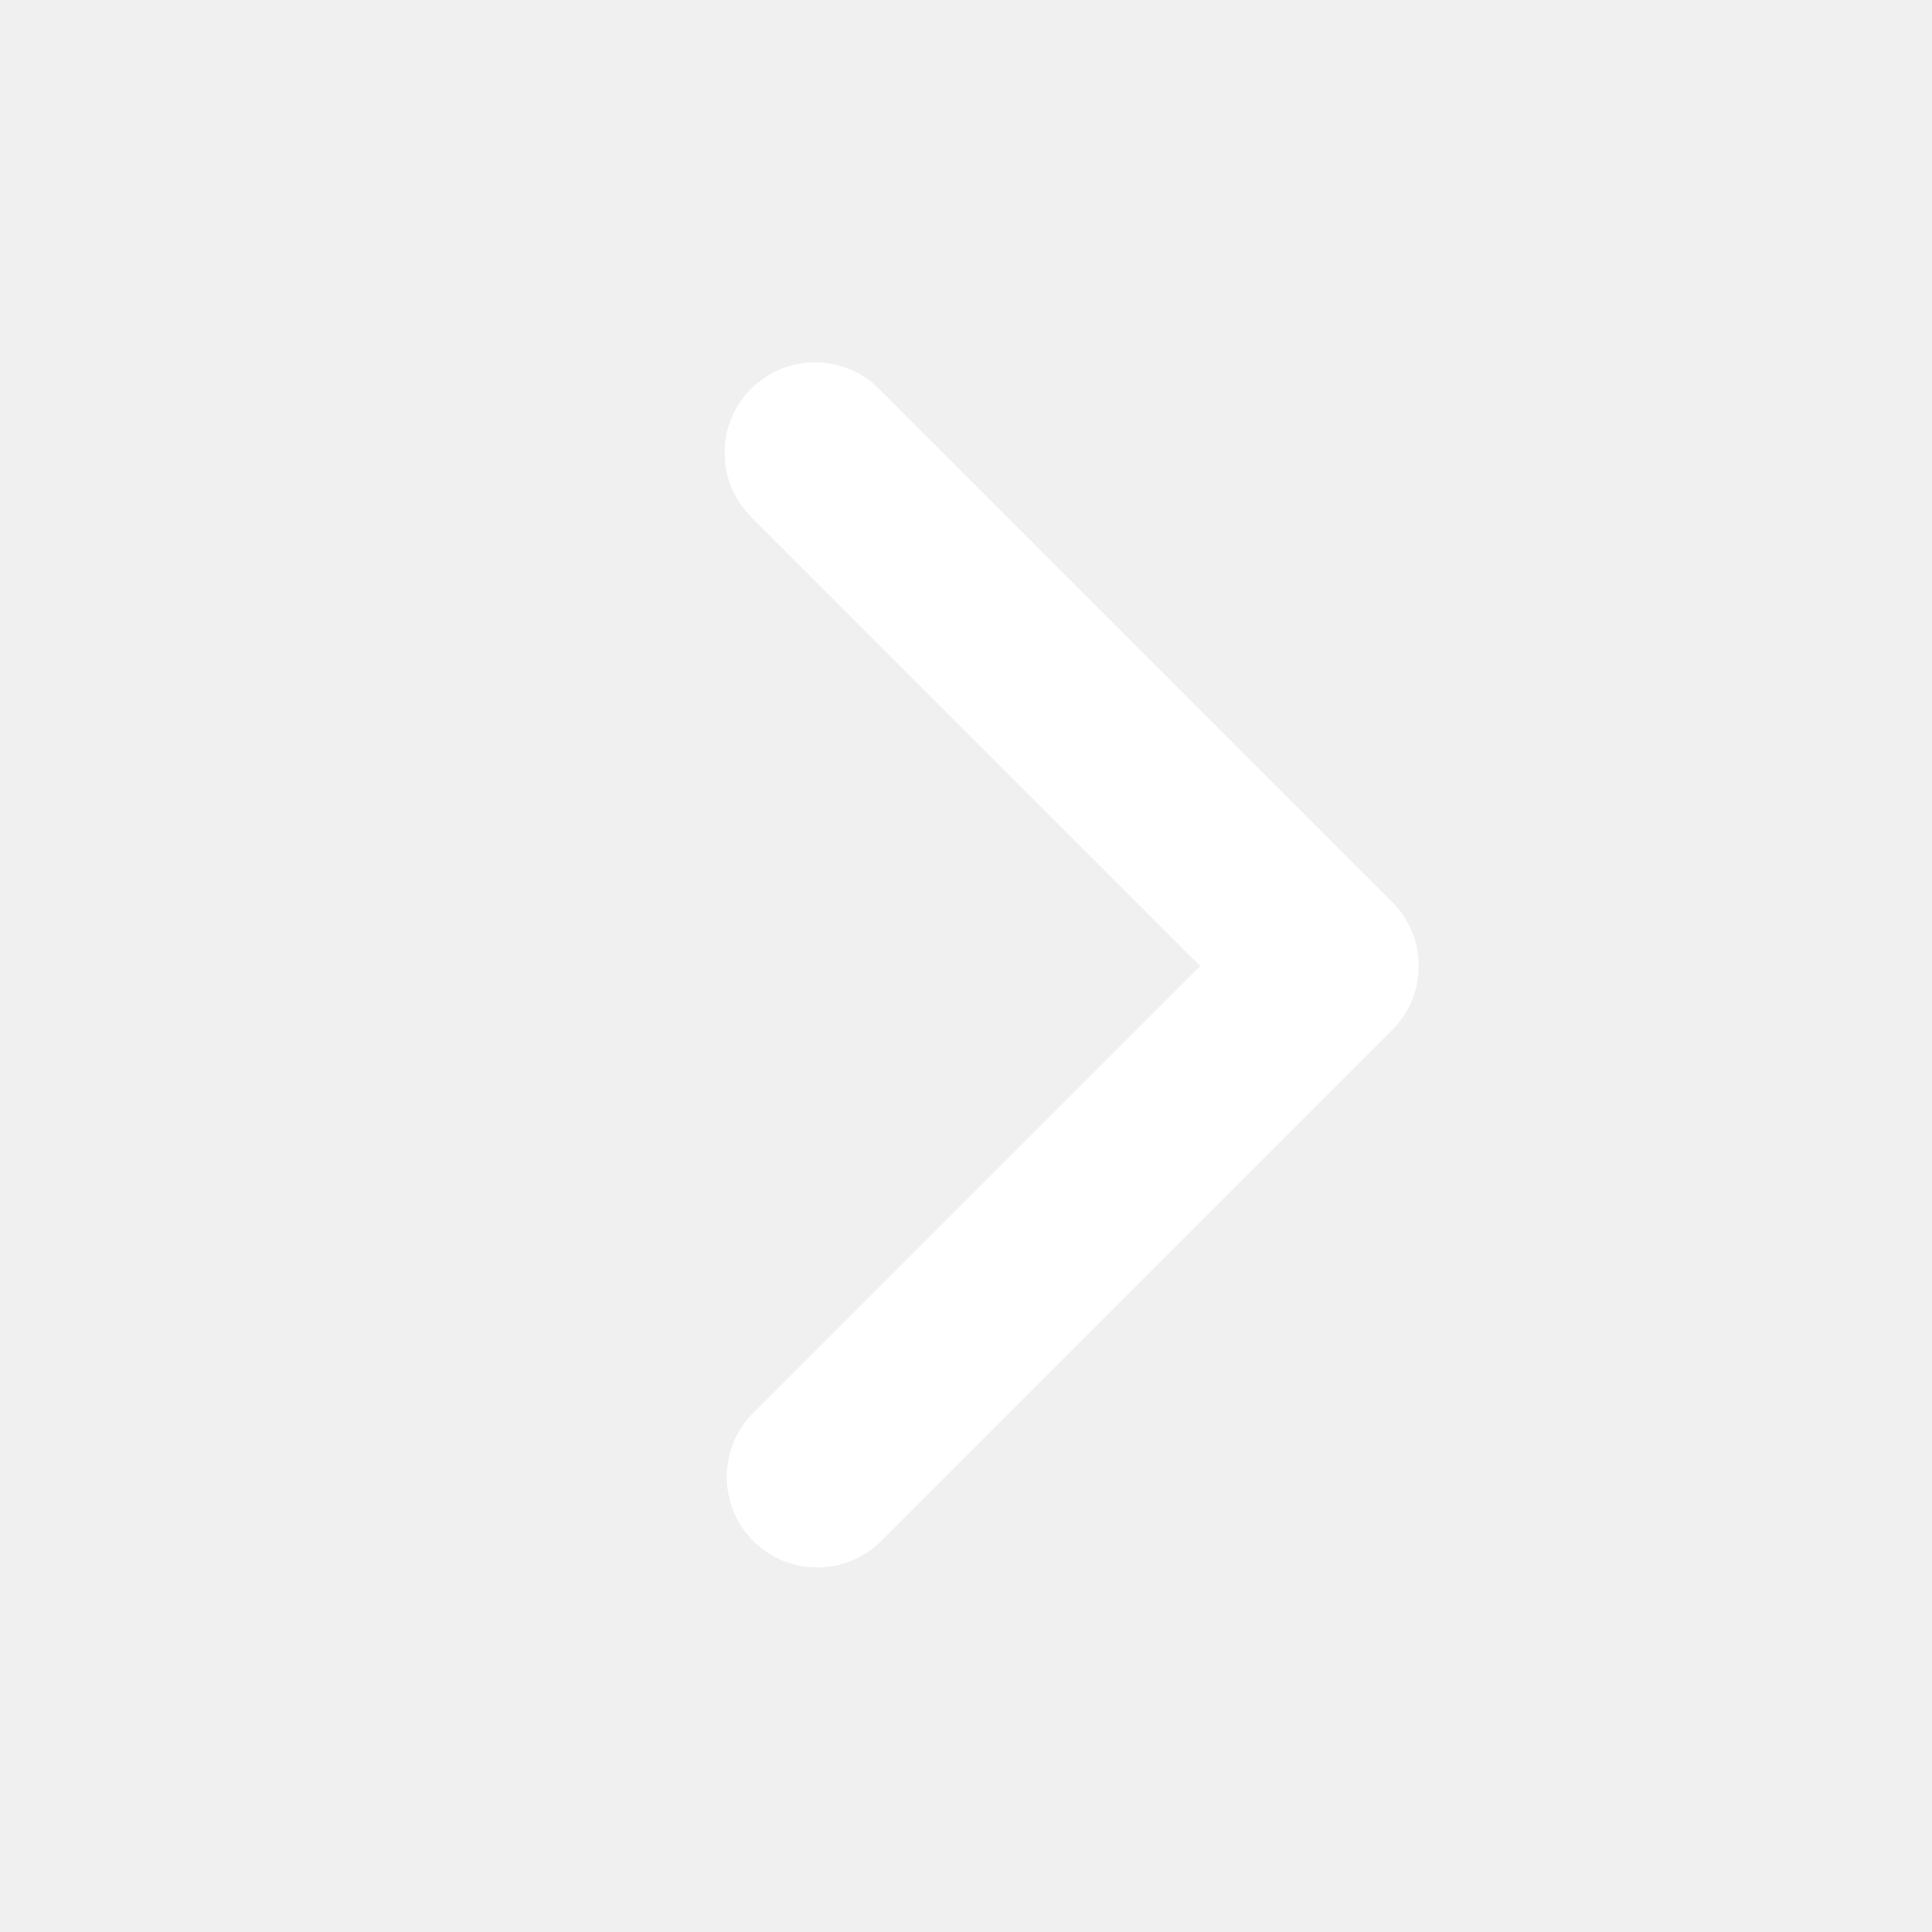
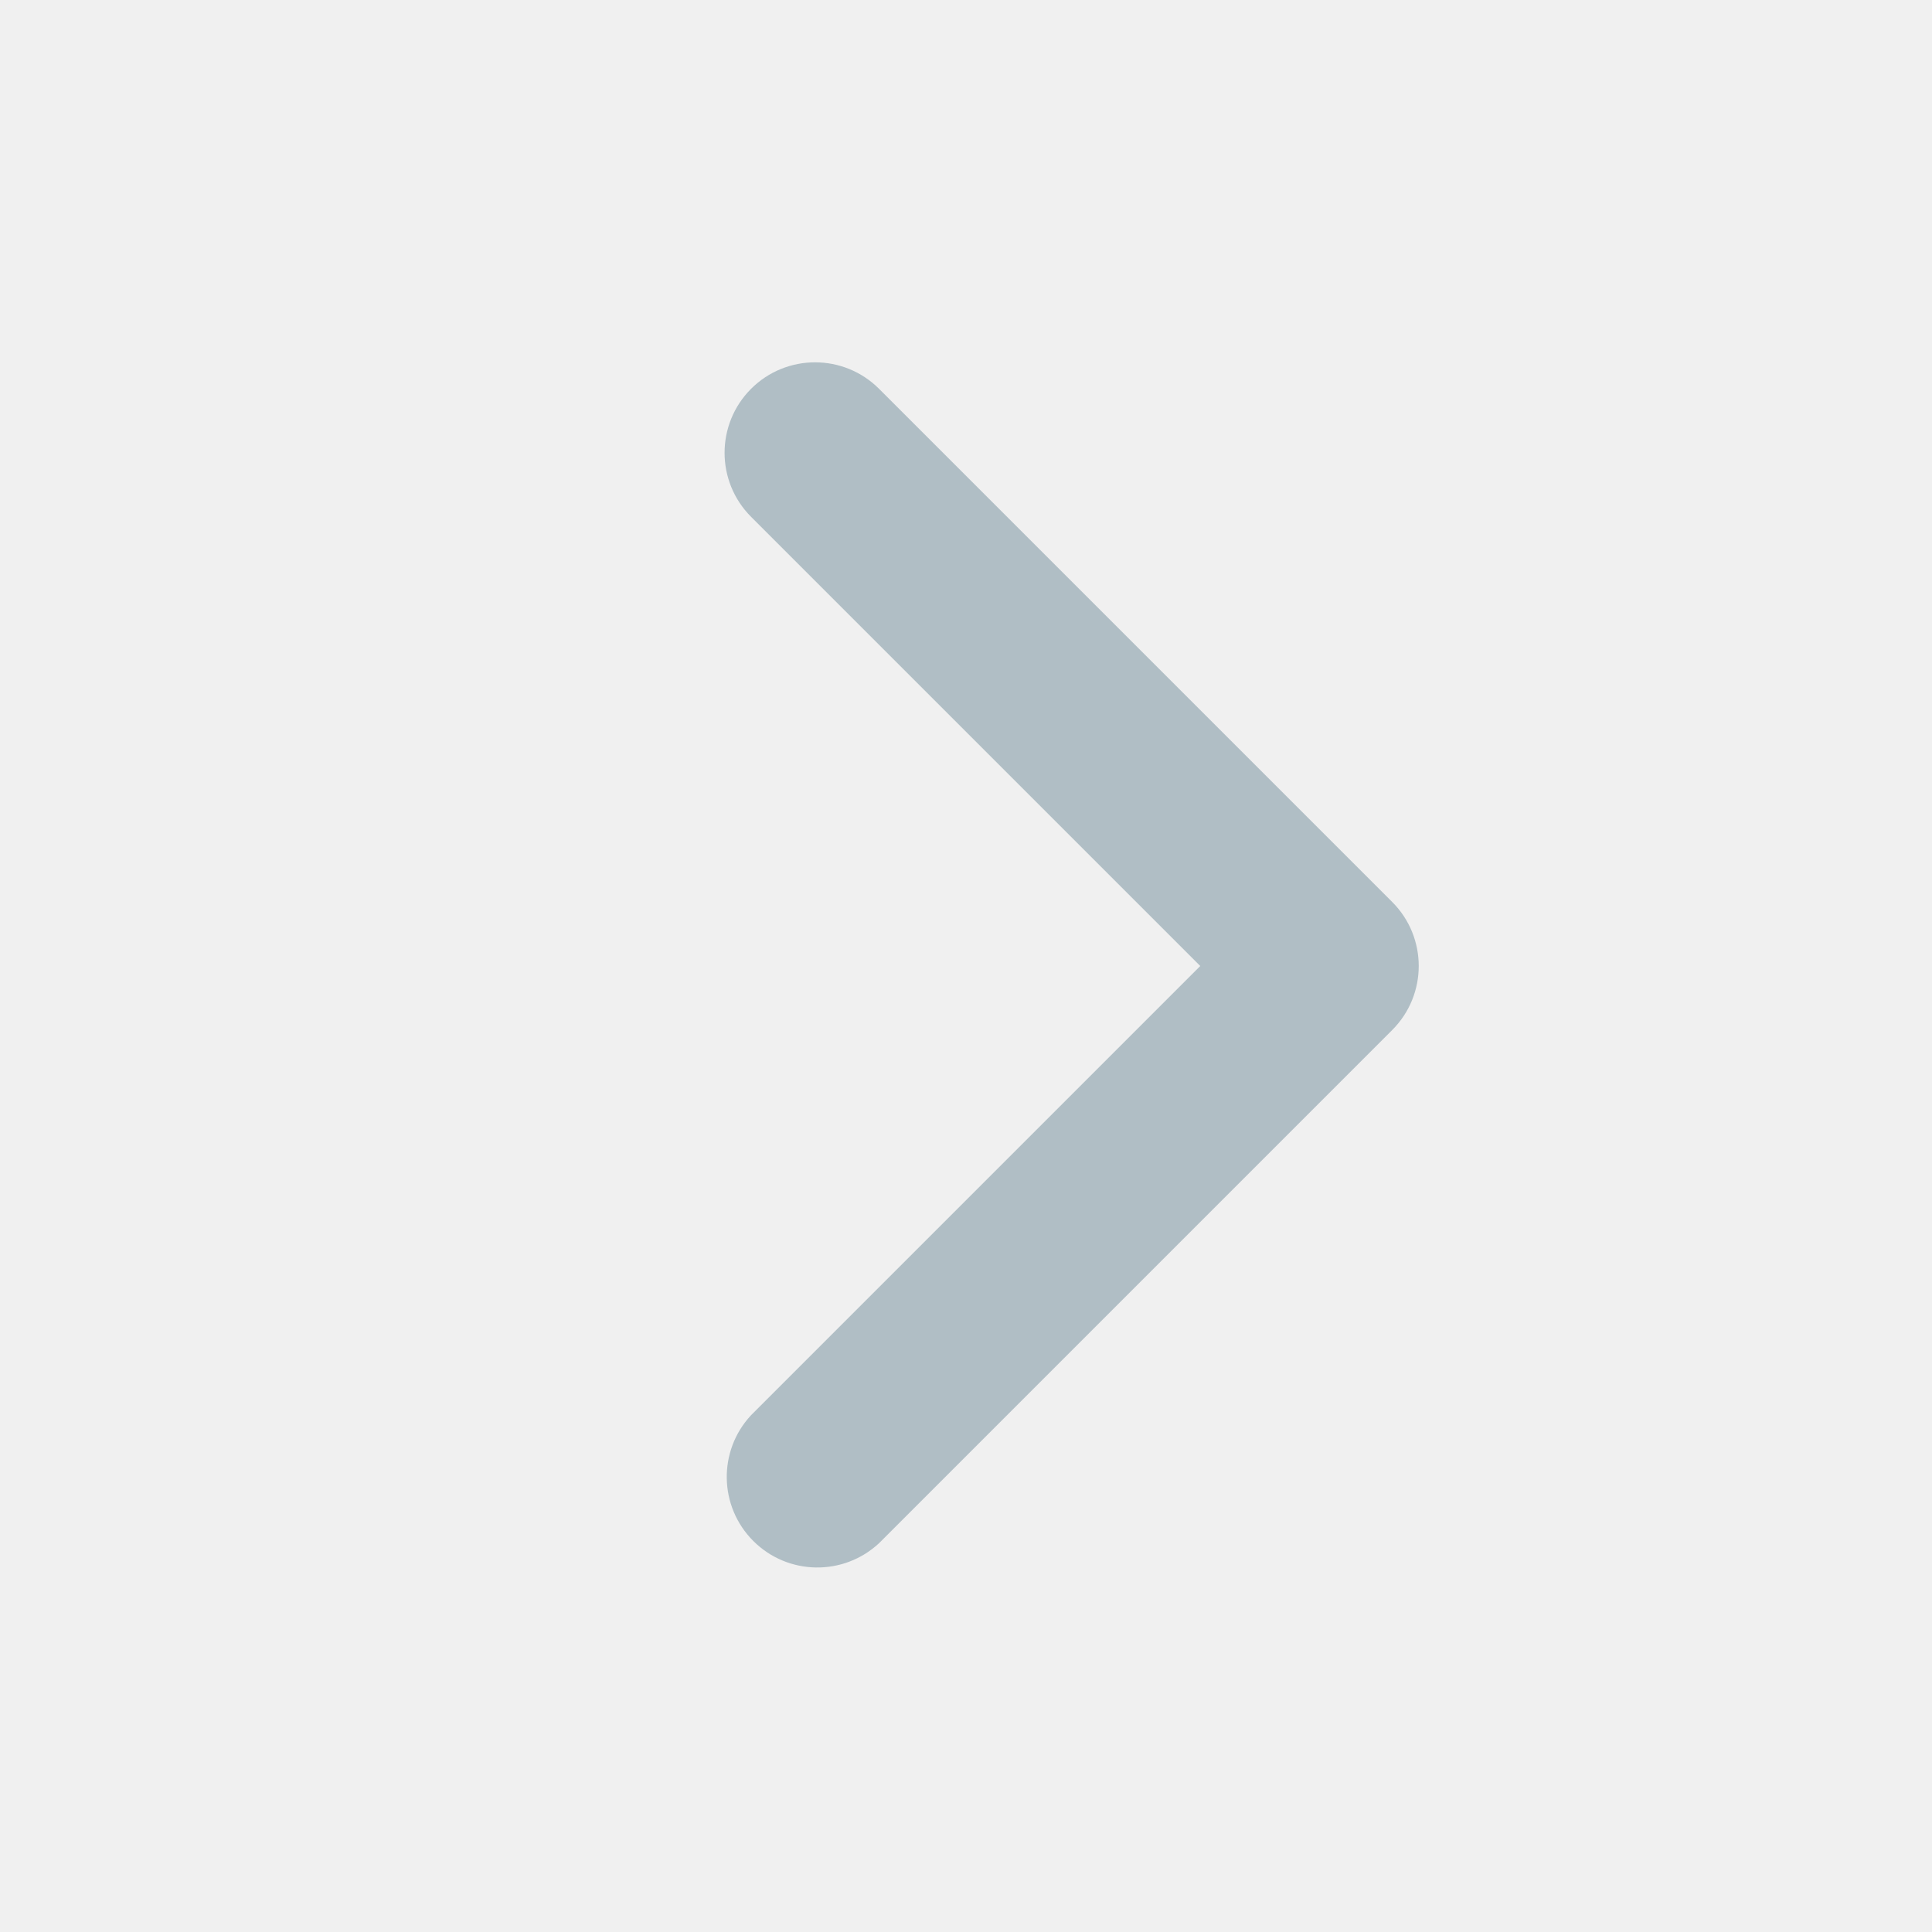
<svg xmlns="http://www.w3.org/2000/svg" viewBox="0 0 16 16" width="16" height="16">
-   <path fill-rule="evenodd" d="M6.22 3.22a.75.75 0 011.06 0l4.25 4.25a.75.75 0 010 1.06l-4.25 4.25a.75.75 0 01-1.06-1.06L9.94 8 6.22 4.28a.75.75 0 010-1.06z" fill="#fff" />
+   <path fill-rule="evenodd" d="M6.22 3.22a.75.75 0 011.06 0l4.25 4.25a.75.75 0 010 1.06l-4.25 4.25a.75.75 0 01-1.06-1.06L9.94 8 6.22 4.28a.75.75 0 010-1.06z" fill="#B0BEC5" />
</svg>
